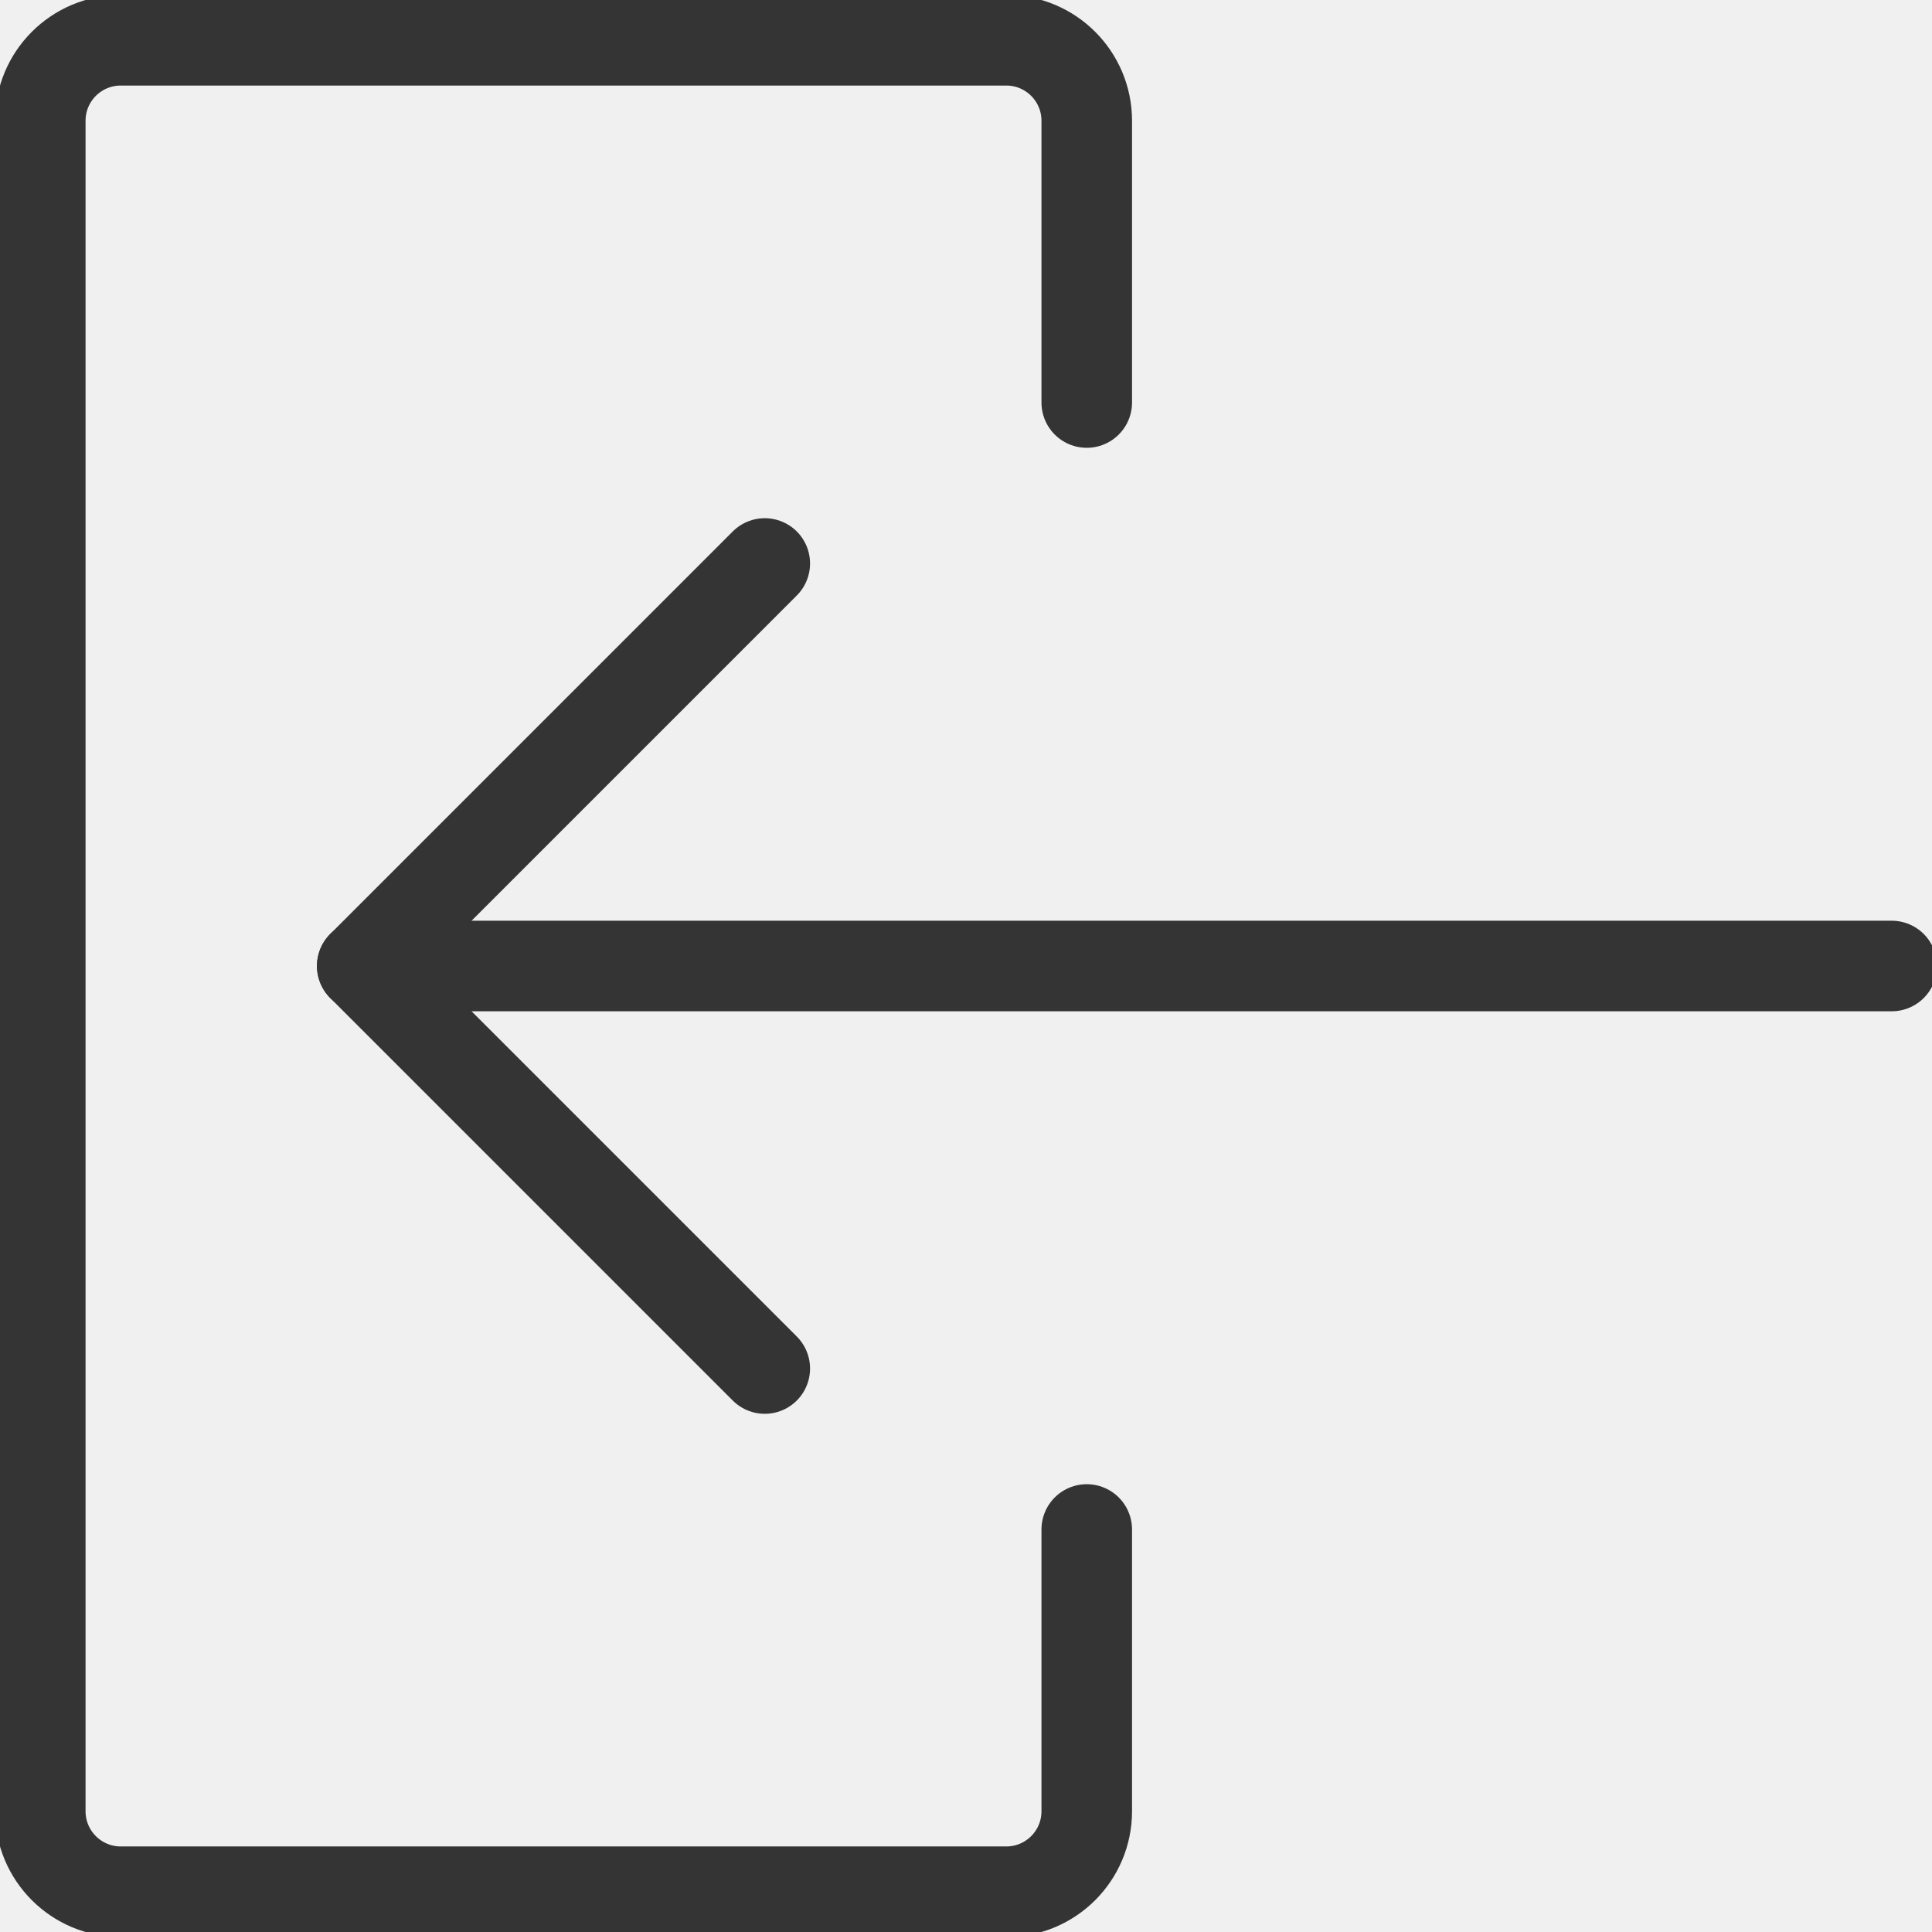
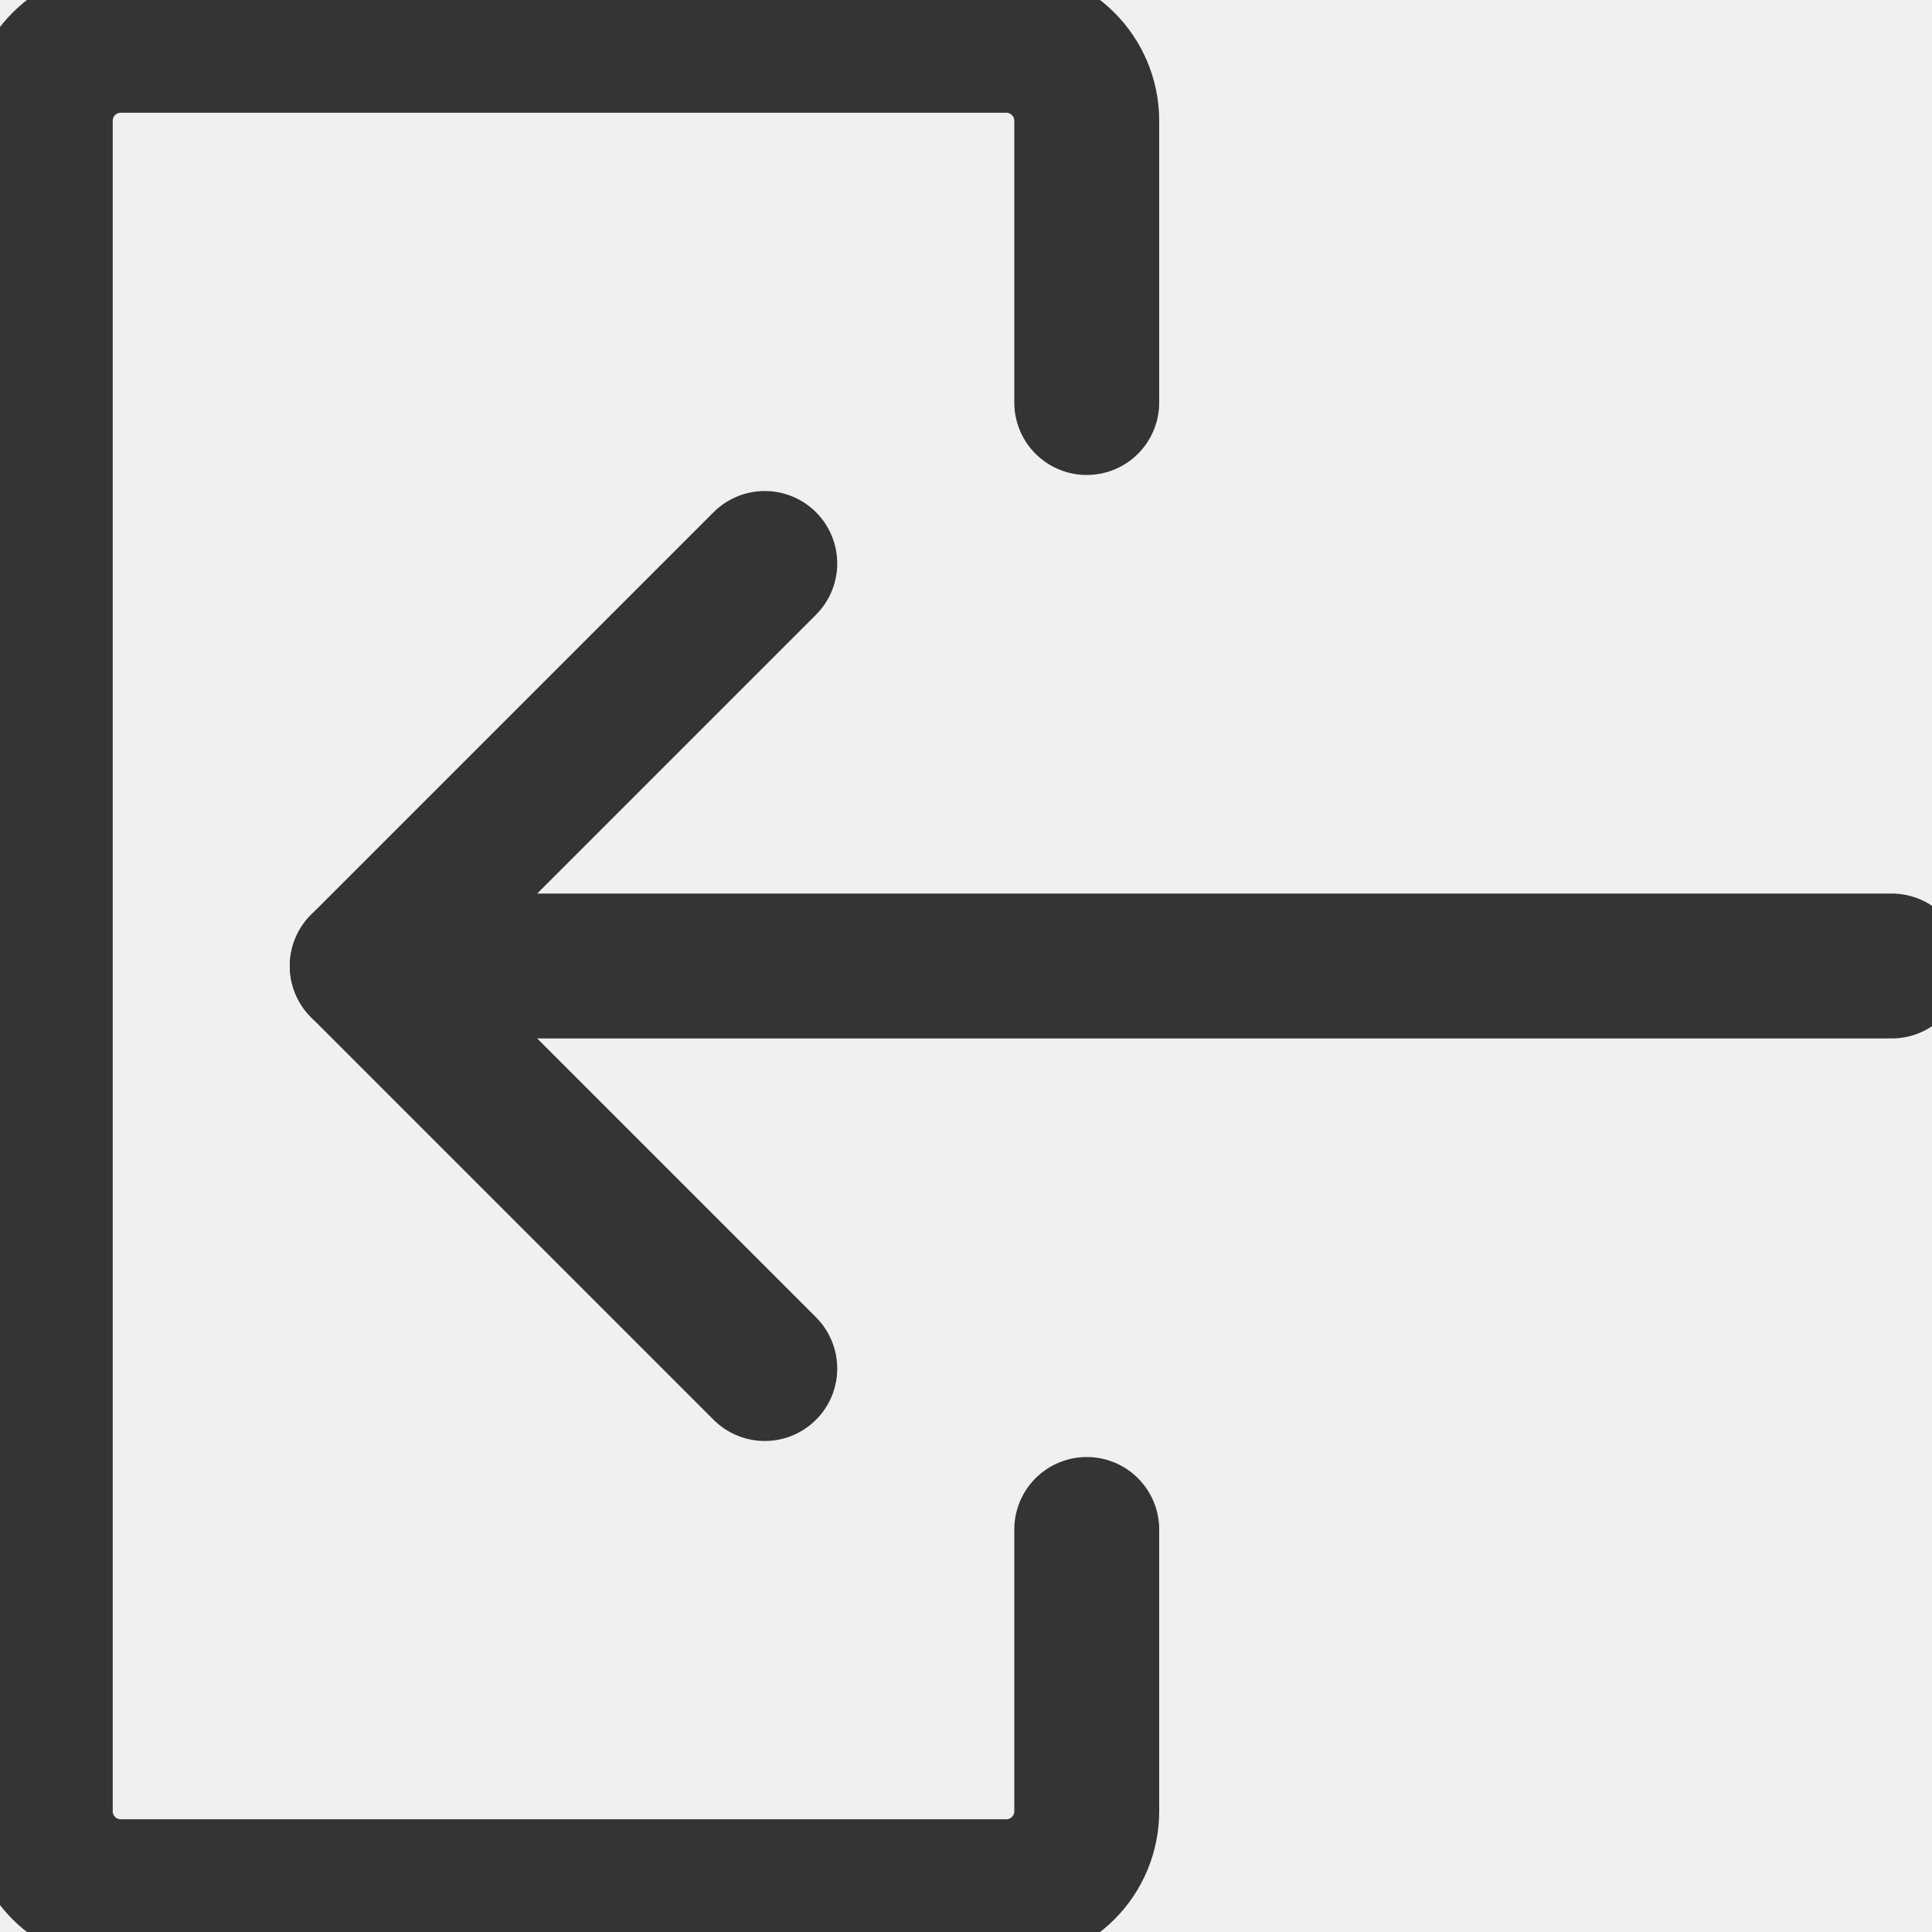
- <svg xmlns="http://www.w3.org/2000/svg" width="32" height="32" fill="none">
+ <svg xmlns="http://www.w3.org/2000/svg" fill="none" viewBox="0 0 20 20">
  <g stroke="#353434" stroke-linecap="round" stroke-linejoin="round" stroke-width="1.5" clip-path="url(#a)">
-     <path d="M18 6.667V2A1.333 1.333 0 0 0 16.667.667H2A1.333 1.333 0 0 0 .667 2v28a1.333 1.333 0 0 0 1.333 1.333h14.667A1.333 1.333 0 0 0 18 30v-4.667M6 16h25.333" />
-     <path d="M12.667 9.333 6 16l6.667 6.667" />
+     <path d="M11.25 4.167V1.25a.834.834 0 0 0-.834-.833H1.25a.833.833 0 0 0-.833.833v17.5a.833.833 0 0 0 .833.833h9.166a.833.833 0 0 0 .834-.833v-2.917M3.75 10h15.833" />
+     <path d="M7.917 5.833 3.75 10l4.167 4.167" />
  </g>
  <defs>
    <clipPath id="a">
-       <path fill="#fff" d="M0 0h32v32H0z" />
+       <path fill="#fff" d="M0 0h20v20H0z" />
    </clipPath>
  </defs>
</svg>
